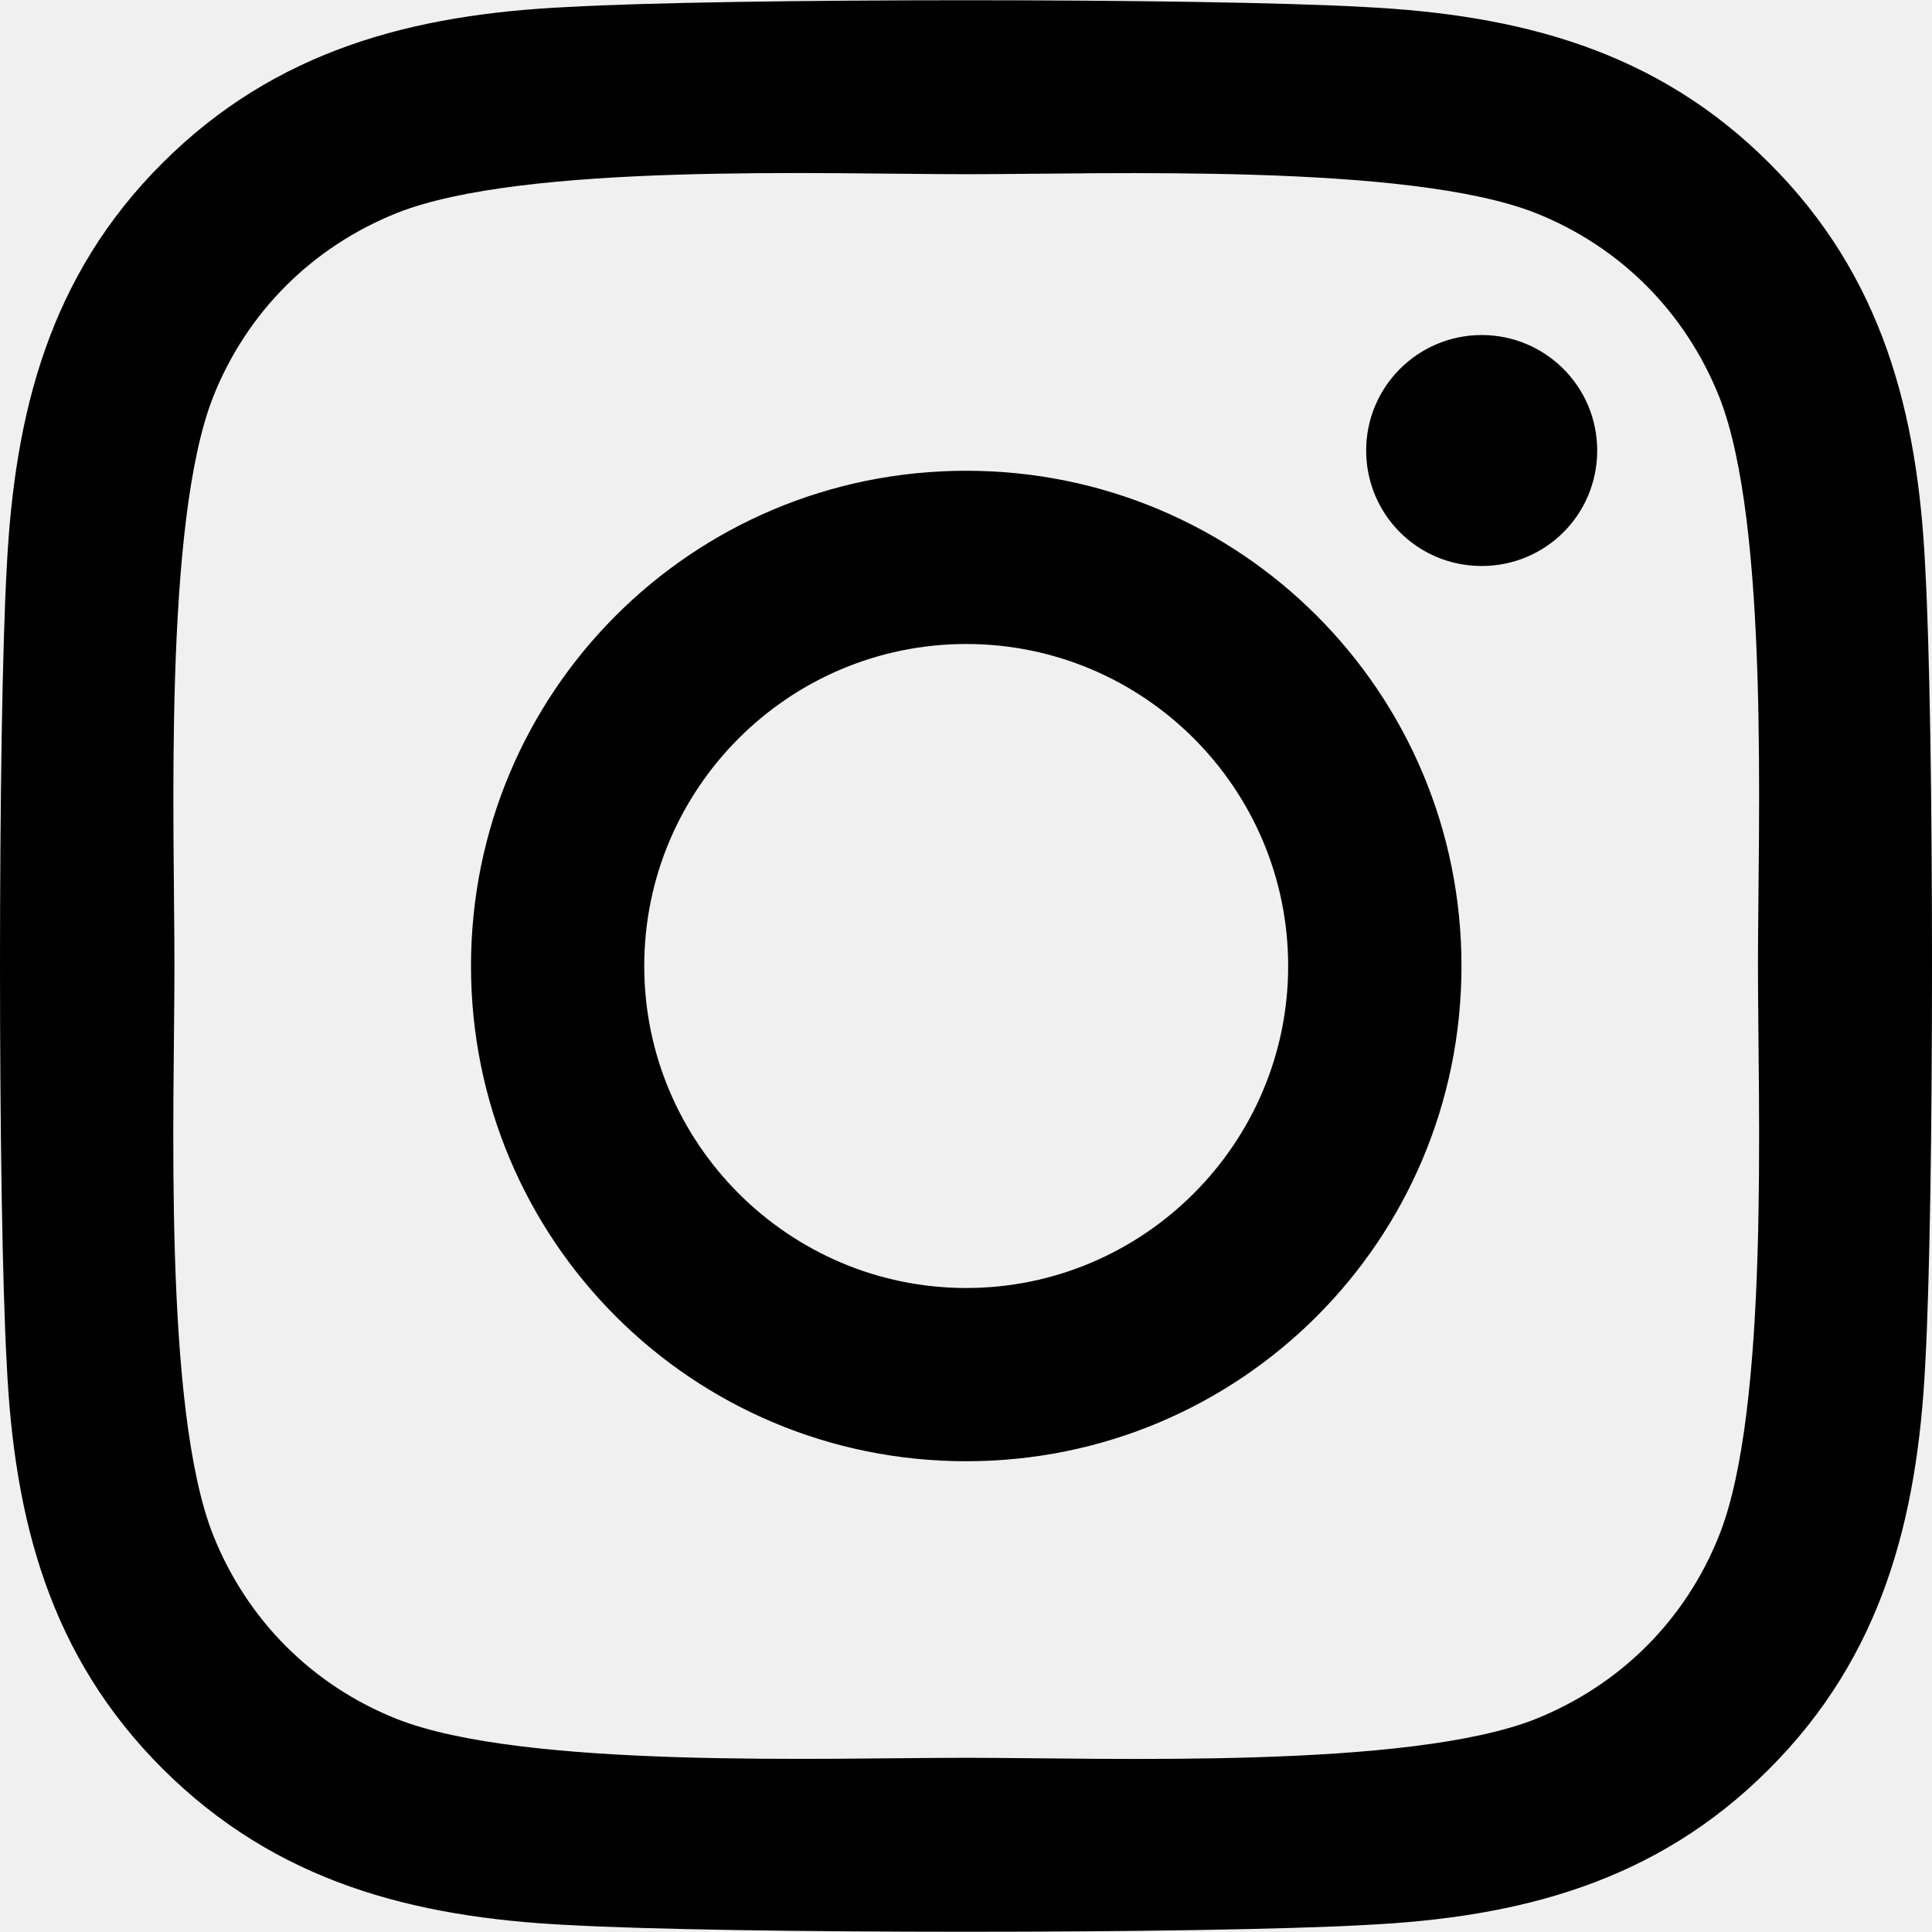
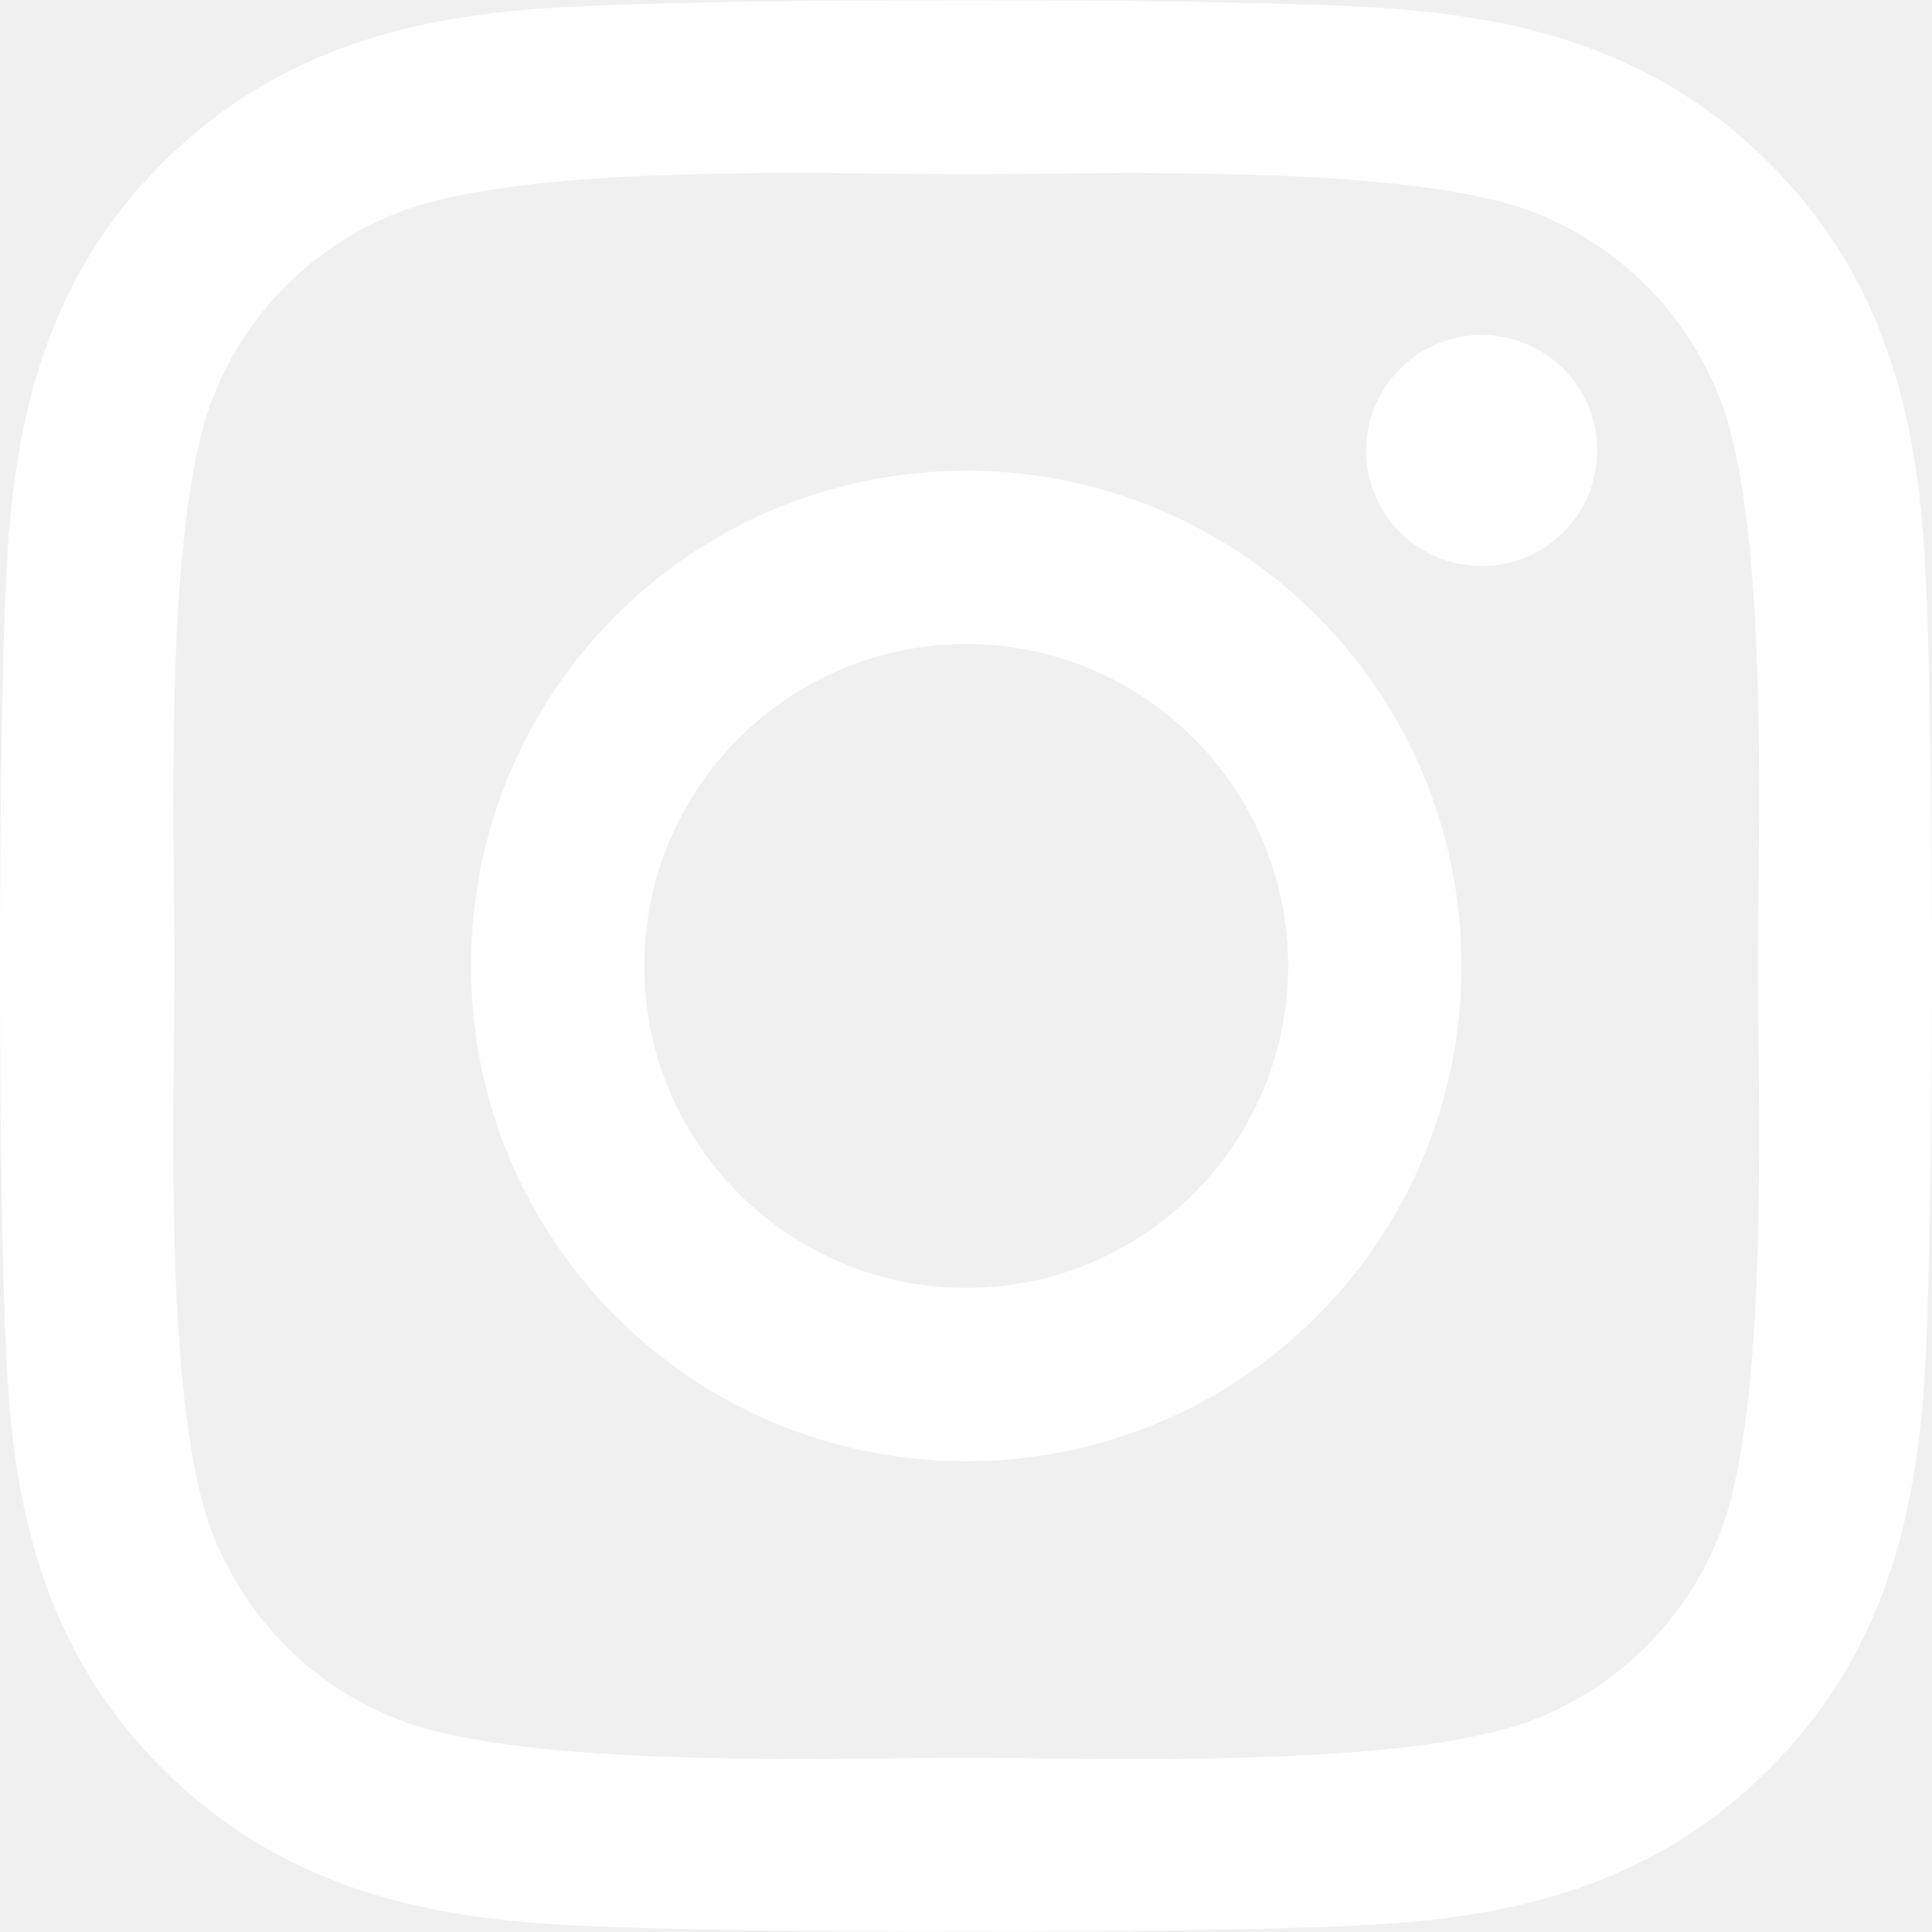
<svg xmlns="http://www.w3.org/2000/svg" viewBox="0 0 24 24" width="24" height="24">
-   <path d="M12.003 5.848C8.597 5.848 5.851 8.595 5.851 12C5.851 15.405 8.597 18.152 12.003 18.152C15.408 18.152 18.155 15.405 18.155 12C18.155 8.595 15.408 5.848 12.003 5.848ZM12.003 16C9.802 16 8.003 14.206 8.003 12C8.003 9.794 9.797 8 12.003 8C14.209 8 16.002 9.794 16.002 12C16.002 14.206 14.203 16 12.003 16ZM19.841 5.596C19.841 6.394 19.199 7.031 18.406 7.031C17.608 7.031 16.971 6.389 16.971 5.596C16.971 4.804 17.614 4.162 18.406 4.162C19.199 4.162 19.841 4.804 19.841 5.596ZM23.916 7.053C23.825 5.131 23.386 3.428 21.977 2.025C20.575 0.622 18.872 0.183 16.95 0.087C14.969 -0.025 9.031 -0.025 7.05 0.087C5.133 0.178 3.431 0.617 2.023 2.02C0.614 3.423 0.181 5.125 0.084 7.047C-0.028 9.028 -0.028 14.966 0.084 16.947C0.175 18.869 0.614 20.572 2.023 21.975C3.431 23.378 5.128 23.817 7.05 23.913C9.031 24.025 14.969 24.025 16.95 23.913C18.872 23.822 20.575 23.383 21.977 21.975C23.38 20.572 23.819 18.869 23.916 16.947C24.028 14.966 24.028 9.034 23.916 7.053ZM21.356 19.073C20.939 20.122 20.13 20.931 19.076 21.354C17.496 21.98 13.748 21.836 12.003 21.836C10.257 21.836 6.504 21.975 4.93 21.354C3.88 20.936 3.072 20.128 2.649 19.073C2.023 17.493 2.167 13.745 2.167 12C2.167 10.255 2.028 6.501 2.649 4.927C3.067 3.878 3.875 3.069 4.93 2.646C6.509 2.02 10.257 2.164 12.003 2.164C13.748 2.164 17.501 2.025 19.076 2.646C20.125 3.064 20.933 3.872 21.356 4.927C21.983 6.507 21.838 10.255 21.838 12C21.838 13.745 21.983 17.499 21.356 19.073Z" fill="currentColor" />
+   <path d="M12.003 5.848C8.597 5.848 5.851 8.595 5.851 12C5.851 15.405 8.597 18.152 12.003 18.152C15.408 18.152 18.155 15.405 18.155 12C18.155 8.595 15.408 5.848 12.003 5.848ZM12.003 16C9.802 16 8.003 14.206 8.003 12C8.003 9.794 9.797 8 12.003 8C14.209 8 16.002 9.794 16.002 12C16.002 14.206 14.203 16 12.003 16ZM19.841 5.596C19.841 6.394 19.199 7.031 18.406 7.031C17.608 7.031 16.971 6.389 16.971 5.596C16.971 4.804 17.614 4.162 18.406 4.162C19.199 4.162 19.841 4.804 19.841 5.596ZM23.916 7.053C23.825 5.131 23.386 3.428 21.977 2.025C20.575 0.622 18.872 0.183 16.95 0.087C14.969 -0.025 9.031 -0.025 7.05 0.087C5.133 0.178 3.431 0.617 2.023 2.02C0.614 3.423 0.181 5.125 0.084 7.047C-0.028 9.028 -0.028 14.966 0.084 16.947C0.175 18.869 0.614 20.572 2.023 21.975C3.431 23.378 5.128 23.817 7.05 23.913C9.031 24.025 14.969 24.025 16.95 23.913C18.872 23.822 20.575 23.383 21.977 21.975C23.38 20.572 23.819 18.869 23.916 16.947C24.028 14.966 24.028 9.034 23.916 7.053ZM21.356 19.073C20.939 20.122 20.13 20.931 19.076 21.354C17.496 21.98 13.748 21.836 12.003 21.836C10.257 21.836 6.504 21.975 4.93 21.354C3.88 20.936 3.072 20.128 2.649 19.073C2.023 17.493 2.167 13.745 2.167 12C2.167 10.255 2.028 6.501 2.649 4.927C3.067 3.878 3.875 3.069 4.93 2.646C6.509 2.02 10.257 2.164 12.003 2.164C13.748 2.164 17.501 2.025 19.076 2.646C20.125 3.064 20.933 3.872 21.356 4.927C21.983 6.507 21.838 10.255 21.838 12C21.838 13.745 21.983 17.499 21.356 19.073Z" fill="#fff" />
</svg>
